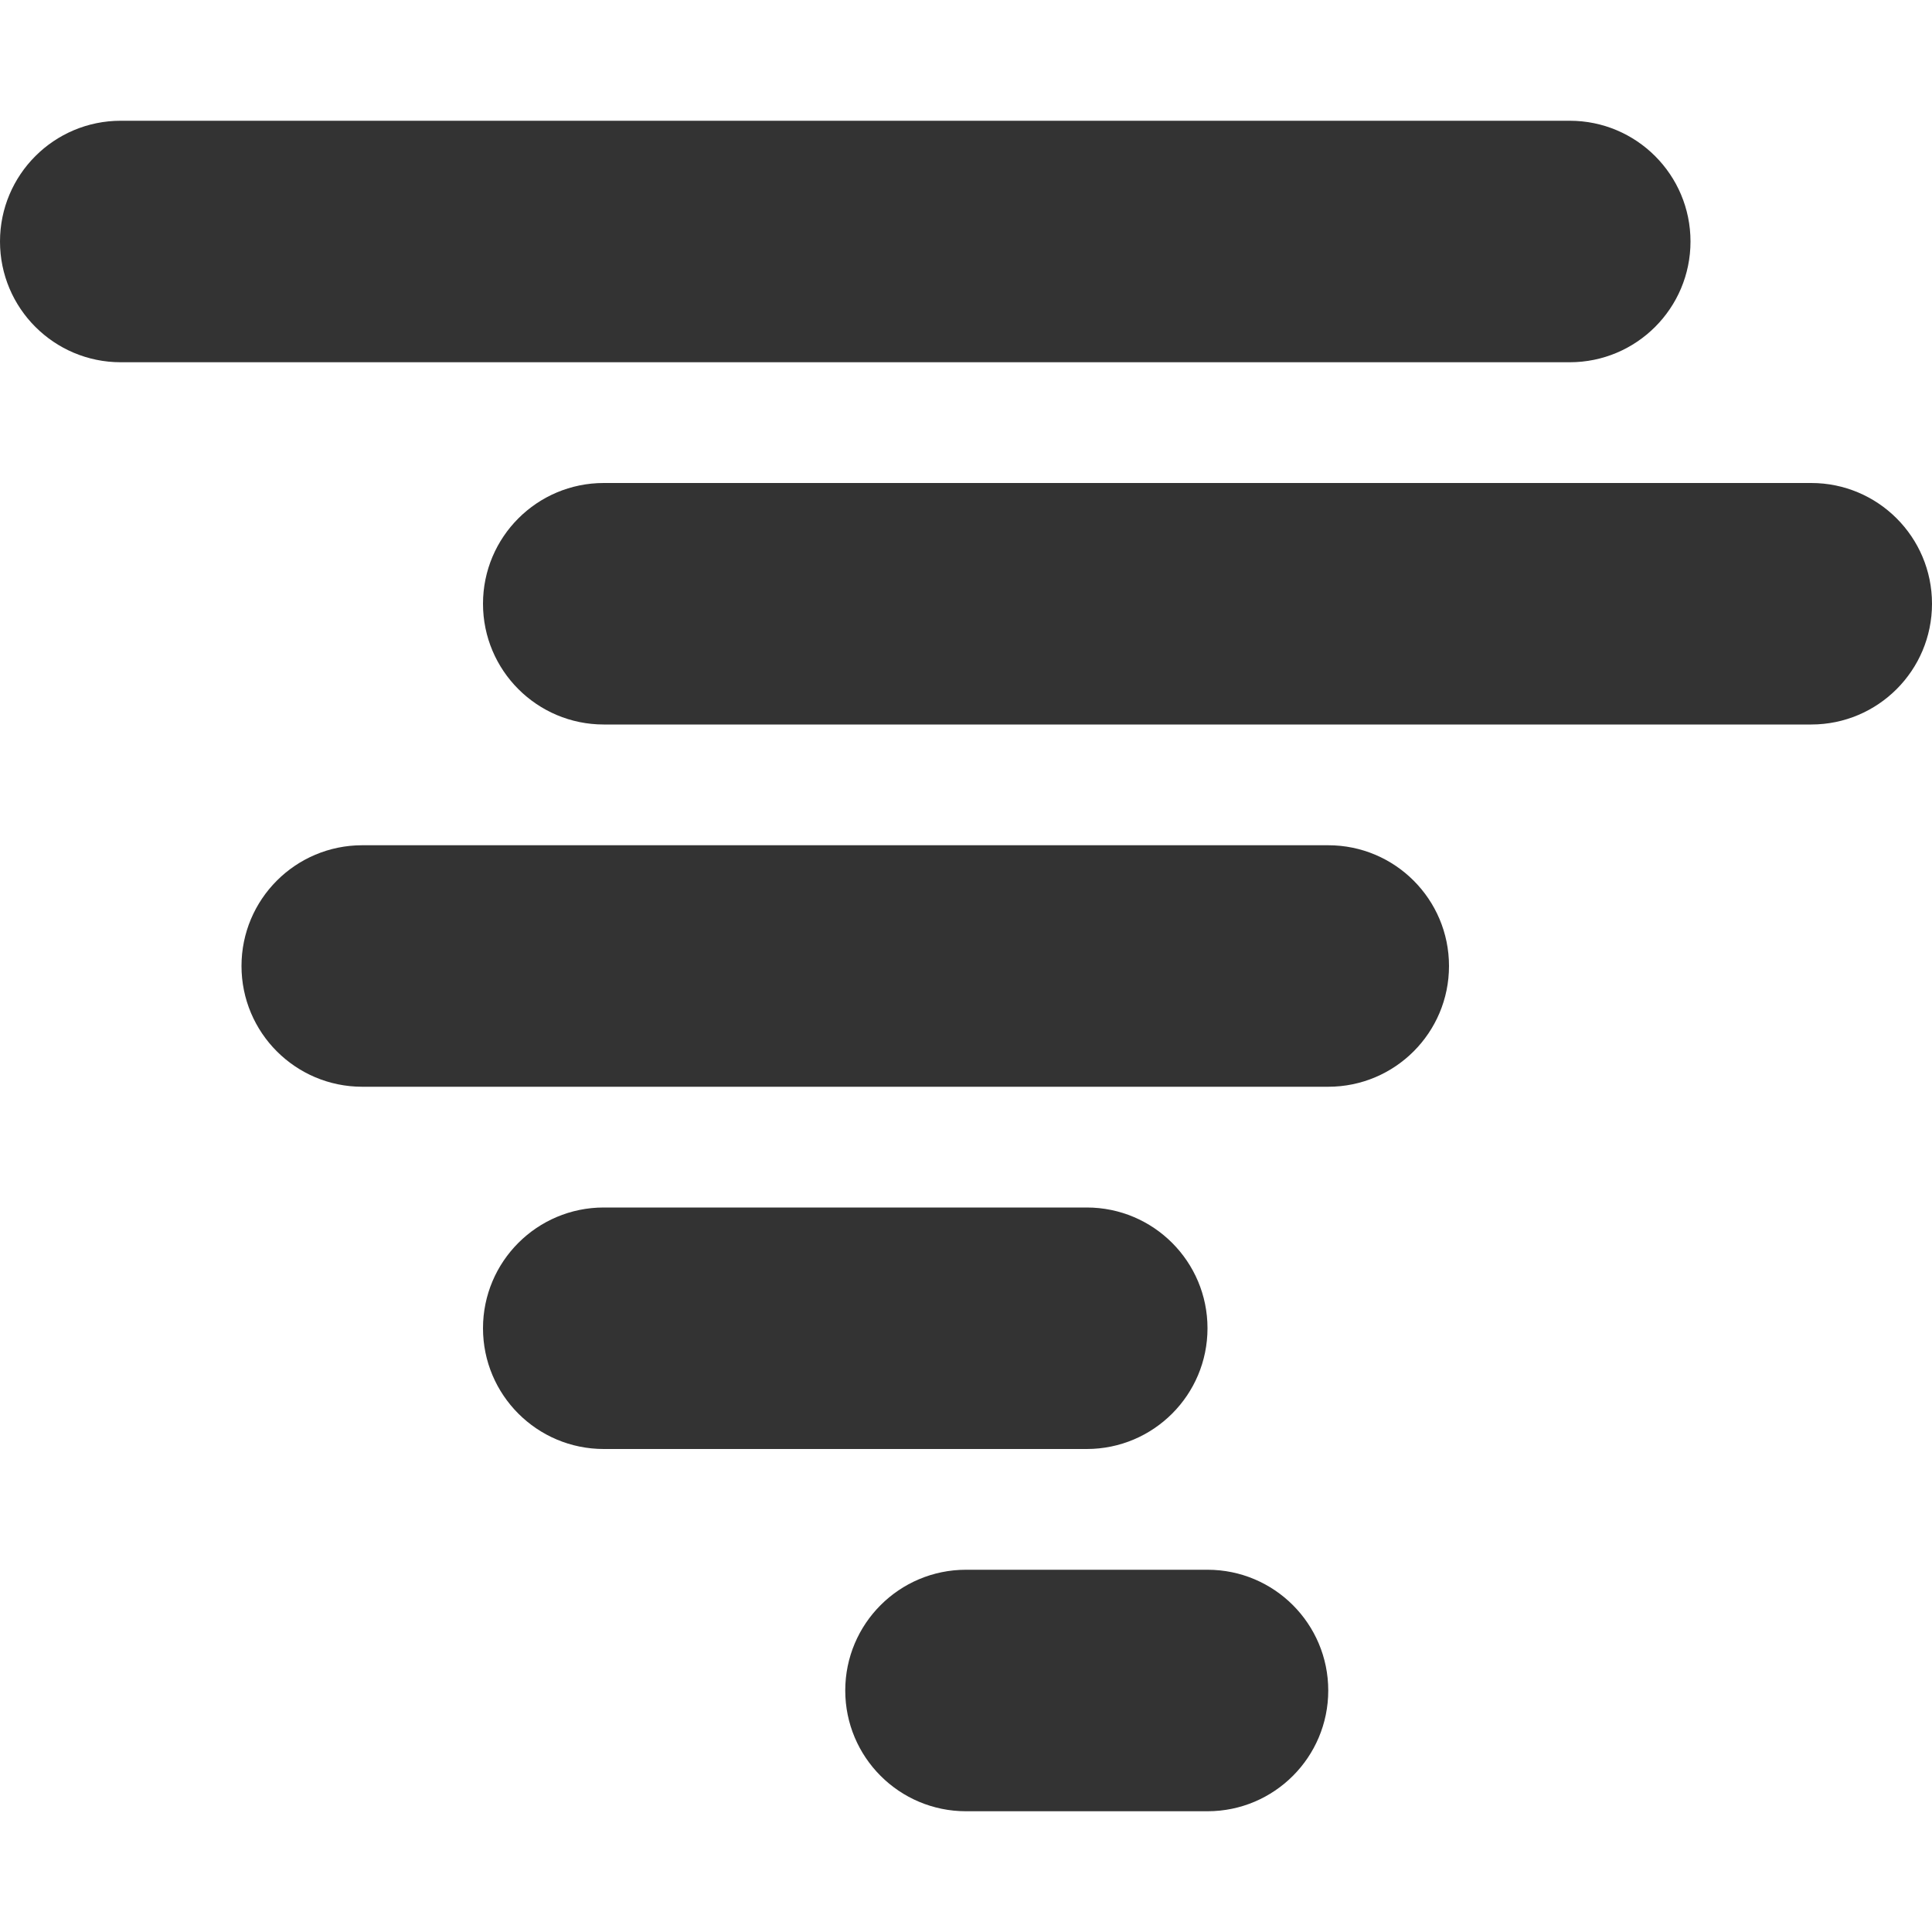
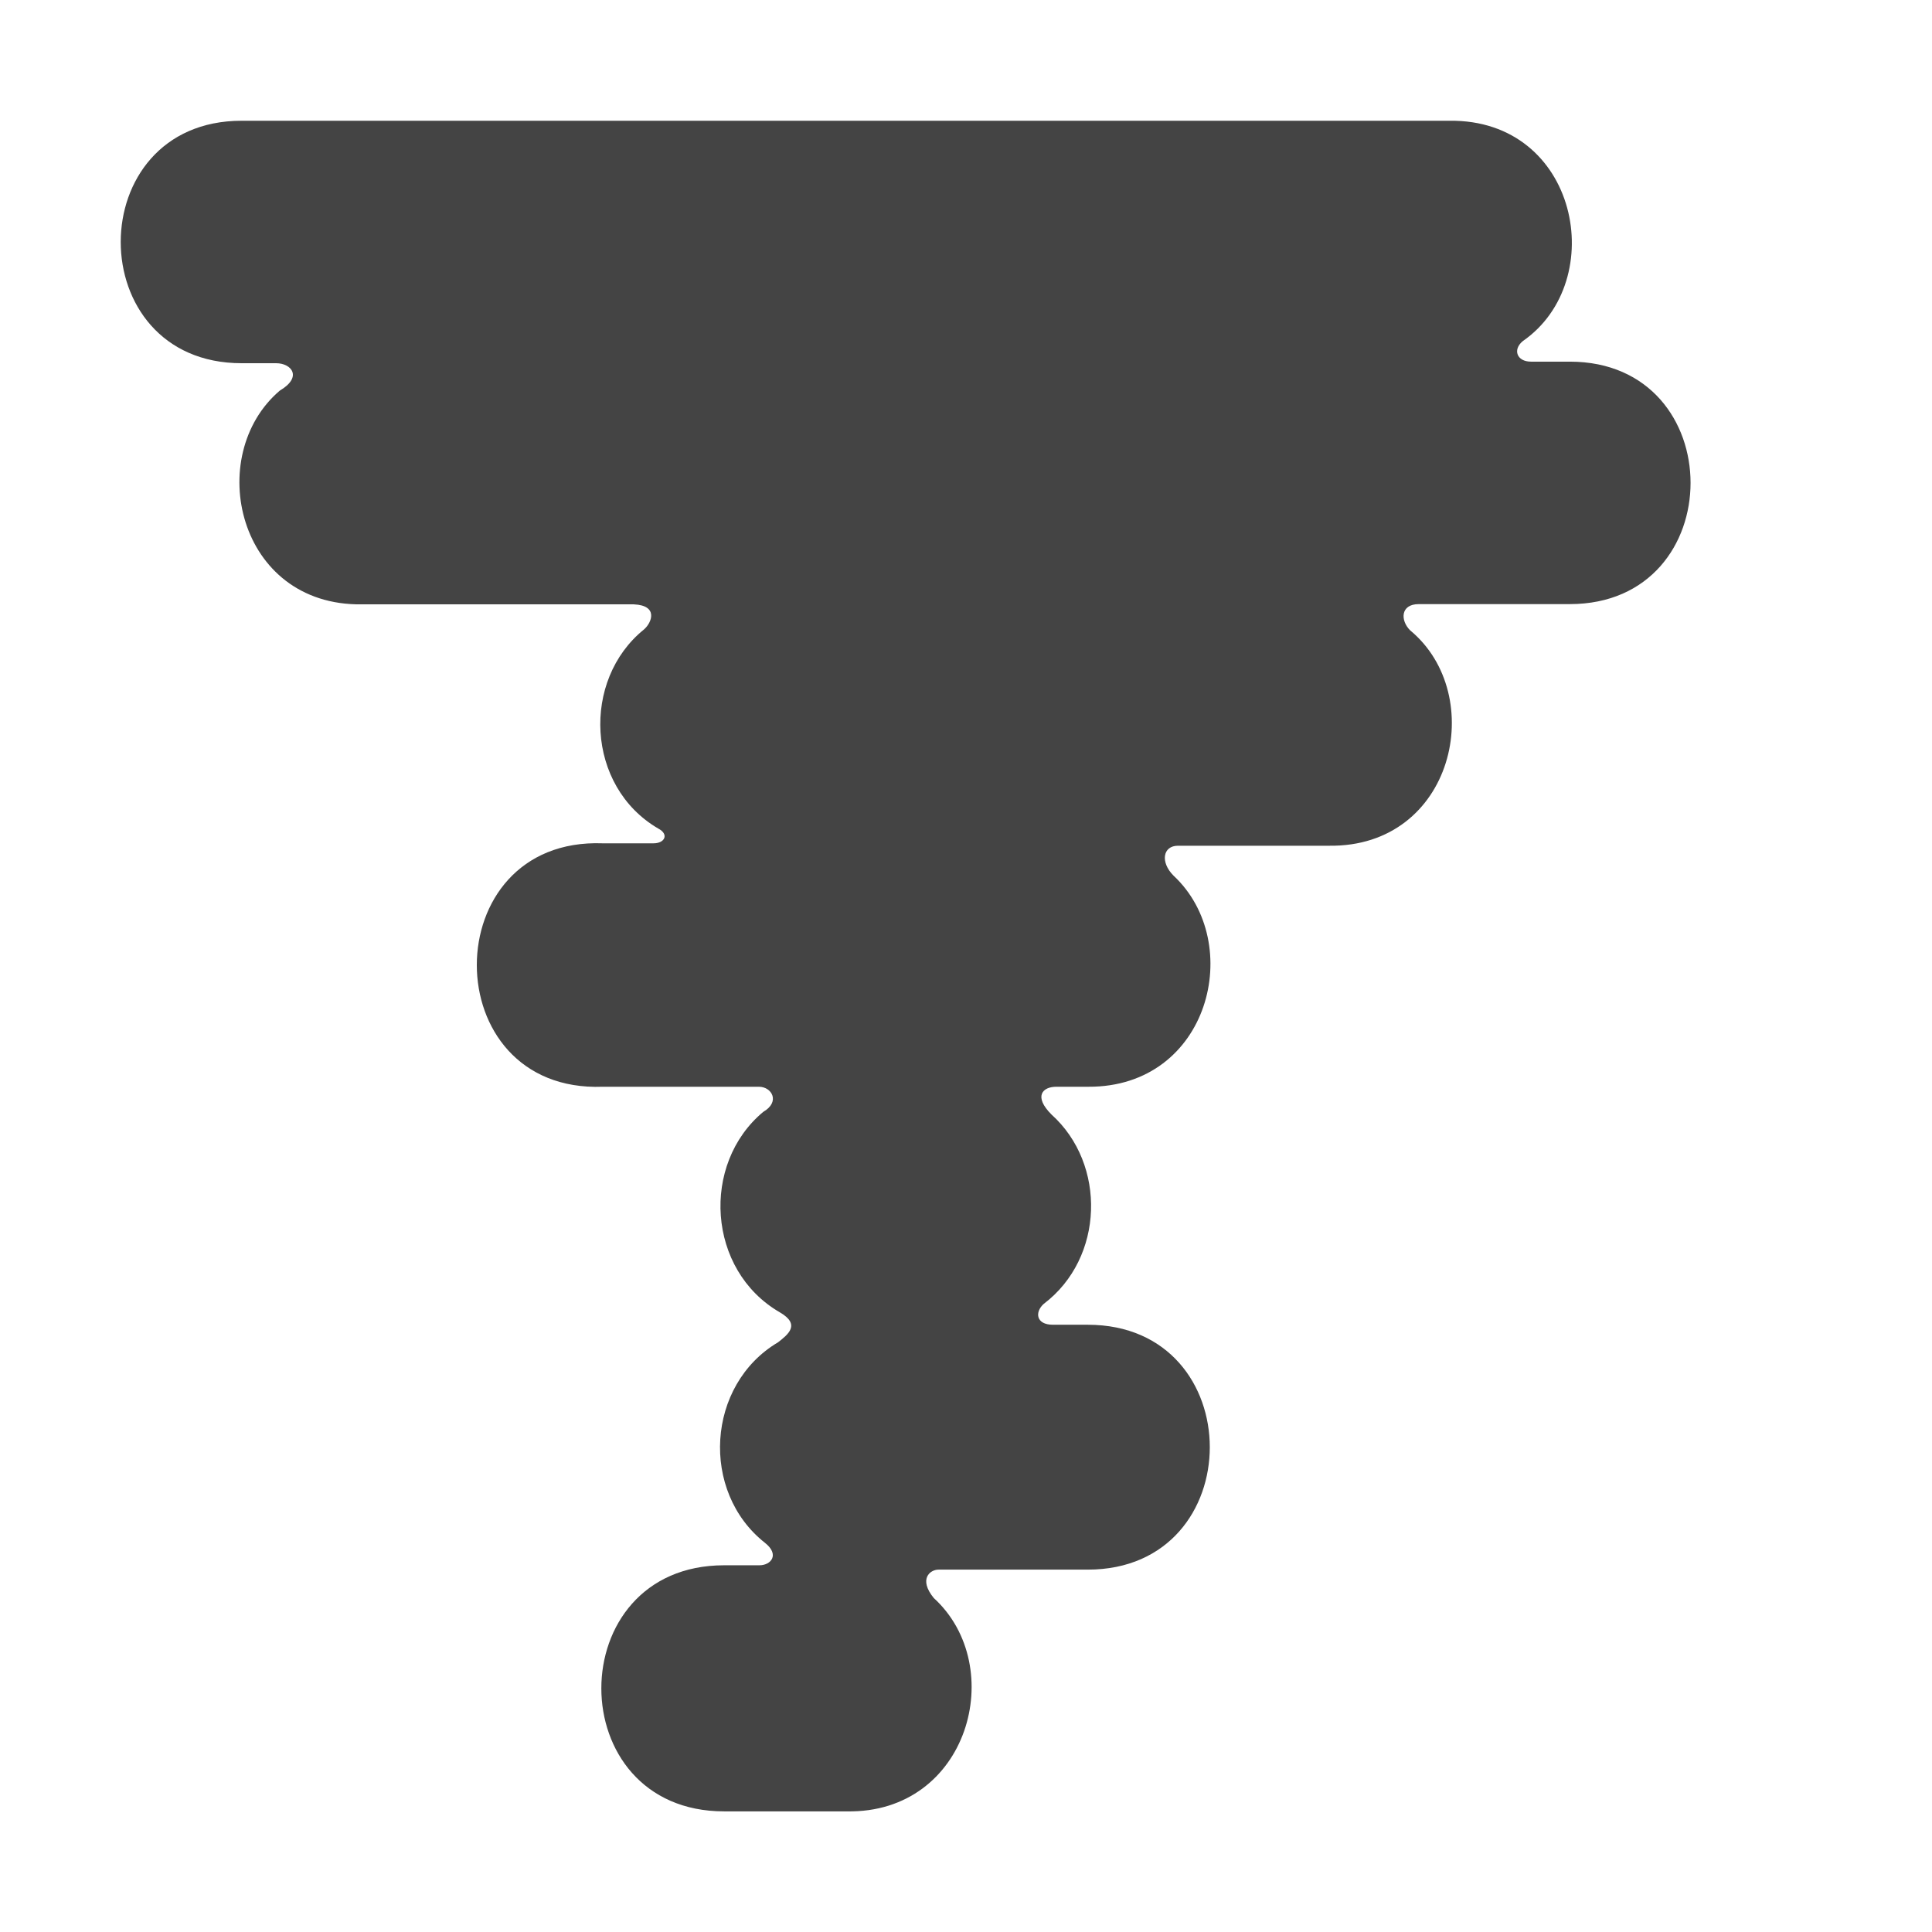
- <svg xmlns="http://www.w3.org/2000/svg" width="16" height="16" fill="#333333">
-   <path d="M10 15a1 1 0 1 0 0-2H8a1 1 0 1 0 0 2zm1-6a1 1 0 1 0 0-2H3a1 1 0 1 0 0 2zm4-3a1 1 0 1 0 0-2H5a1 1 0 1 0 0 2zm-2-3a1 1 0 1 0 0-2H1a1 1 0 1 0 0 2zm-4 9a1 1 0 1 0 0-2H5a1 1 0 1 0 0 2z" />
+ <svg xmlns="http://www.w3.org/2000/svg" width="16" height="16" version="1.1">
+   <path style="fill:#444444" d="m 2.001,1 c -1.335,0 -1.335,2.008 0,2.008 H 2.287 c 0.127,0 0.221,0.114 0.03,0.227 -0.63,0.537 -0.351,1.784 0.68,1.77 h 2.252 c 0.206,0.009 0.149,0.152 0.084,0.208 C 4.815,5.631 4.852,6.513 5.452,6.862 5.542,6.909 5.506,6.984 5.412,6.984 H 4.992 c -1.391,-0.052 -1.391,2.068 0,2.016 h 1.293 c 0.107,0 0.179,0.125 0.036,0.208 -0.518,0.431 -0.465,1.312 0.137,1.66 0.176,0.102 0.067,0.184 -0.014,0.248 -0.595,0.352 -0.646,1.238 -0.109,1.661 0.124,0.098 0.05,0.186 -0.046,0.186 H 5.997 c -1.356,0 -1.356,2.038 0,2.038 h 1.015 c 1.011,0.019 1.341,-1.201 0.721,-1.767 -0.128,-0.157 -0.031,-0.235 0.039,-0.235 h 1.236 c 1.348,0 1.348,-2.028 0,-2.028 H 8.72 c -0.141,0 -0.152,-0.105 -0.076,-0.173 C 9.145,10.419 9.165,9.641 8.708,9.23 8.558,9.08 8.633,9 8.748,9 H 9.014 C 10.017,9.004 10.315,7.808 9.719,7.252 9.606,7.139 9.631,7.004 9.755,7.004 h 1.25 c 1.036,0.015 1.321,-1.248 0.673,-1.784 -0.082,-0.082 -0.081,-0.217 0.072,-0.217 h 1.25 c 1.334,0 1.334,-2.008 0,-2.008 h -0.321 c -0.118,0 -0.153,-0.1 -0.068,-0.17 C 13.332,2.326 13.072,0.986 12.003,1 Z" />
</svg>
